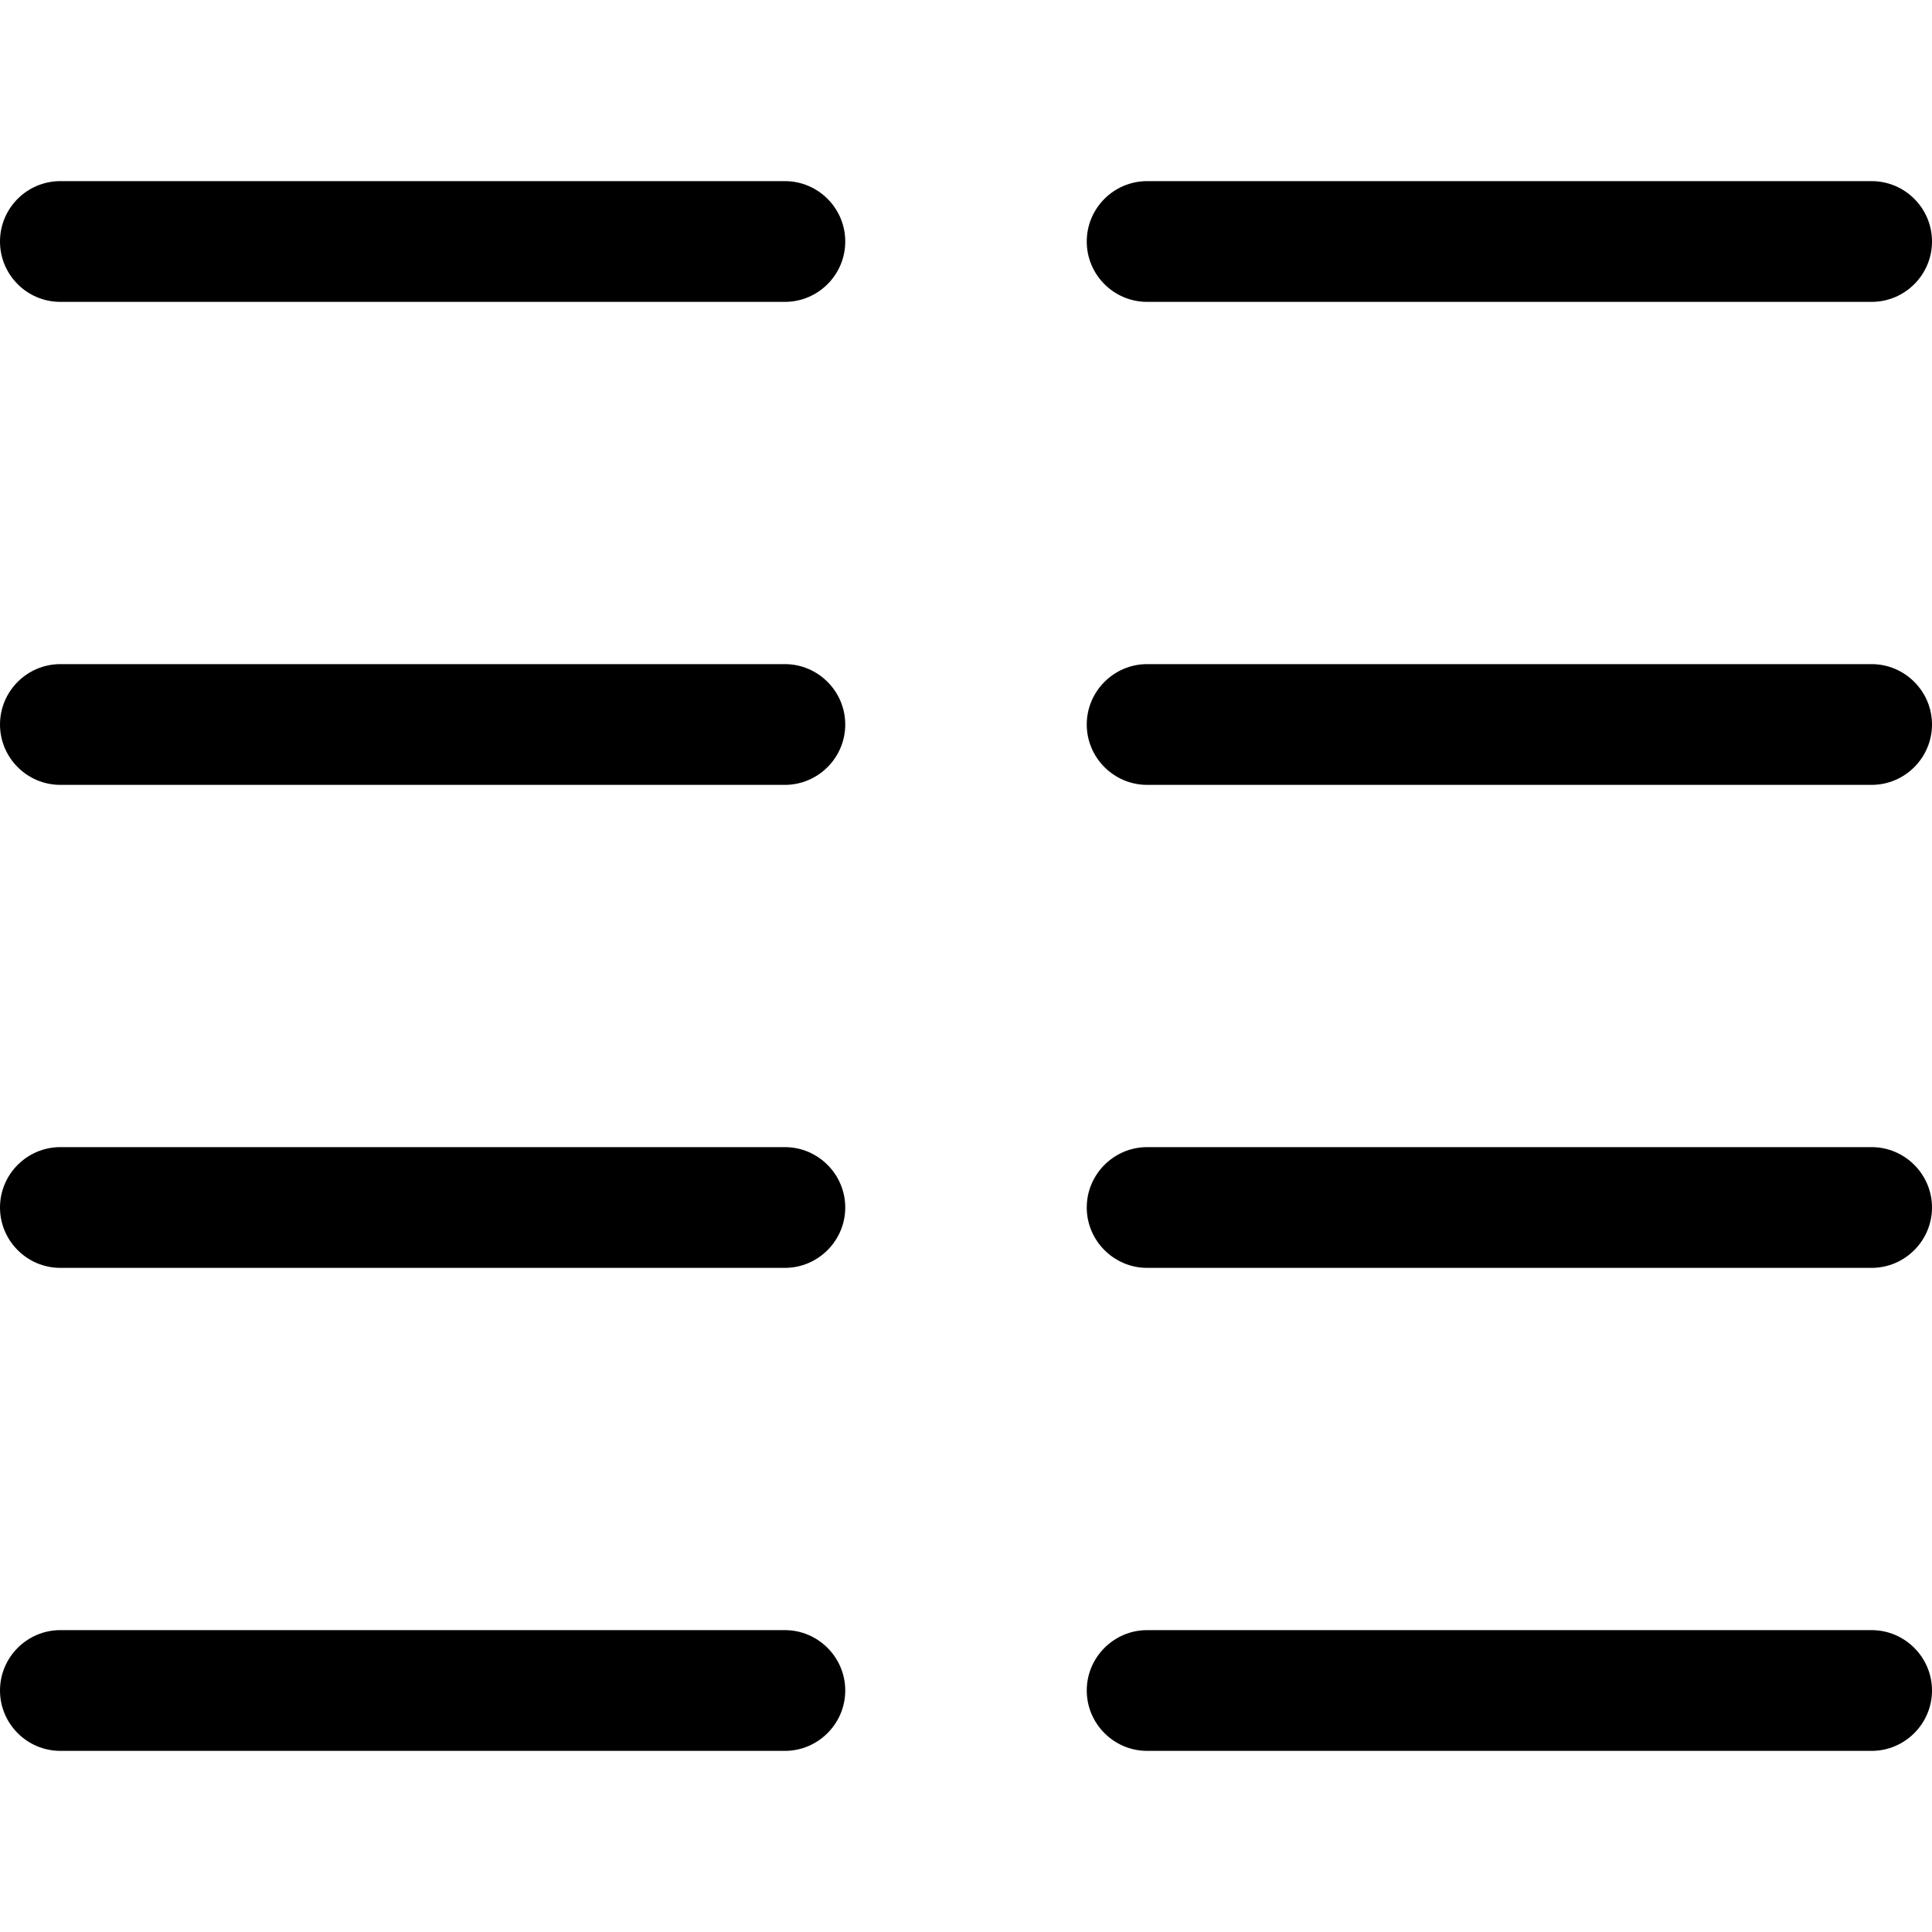
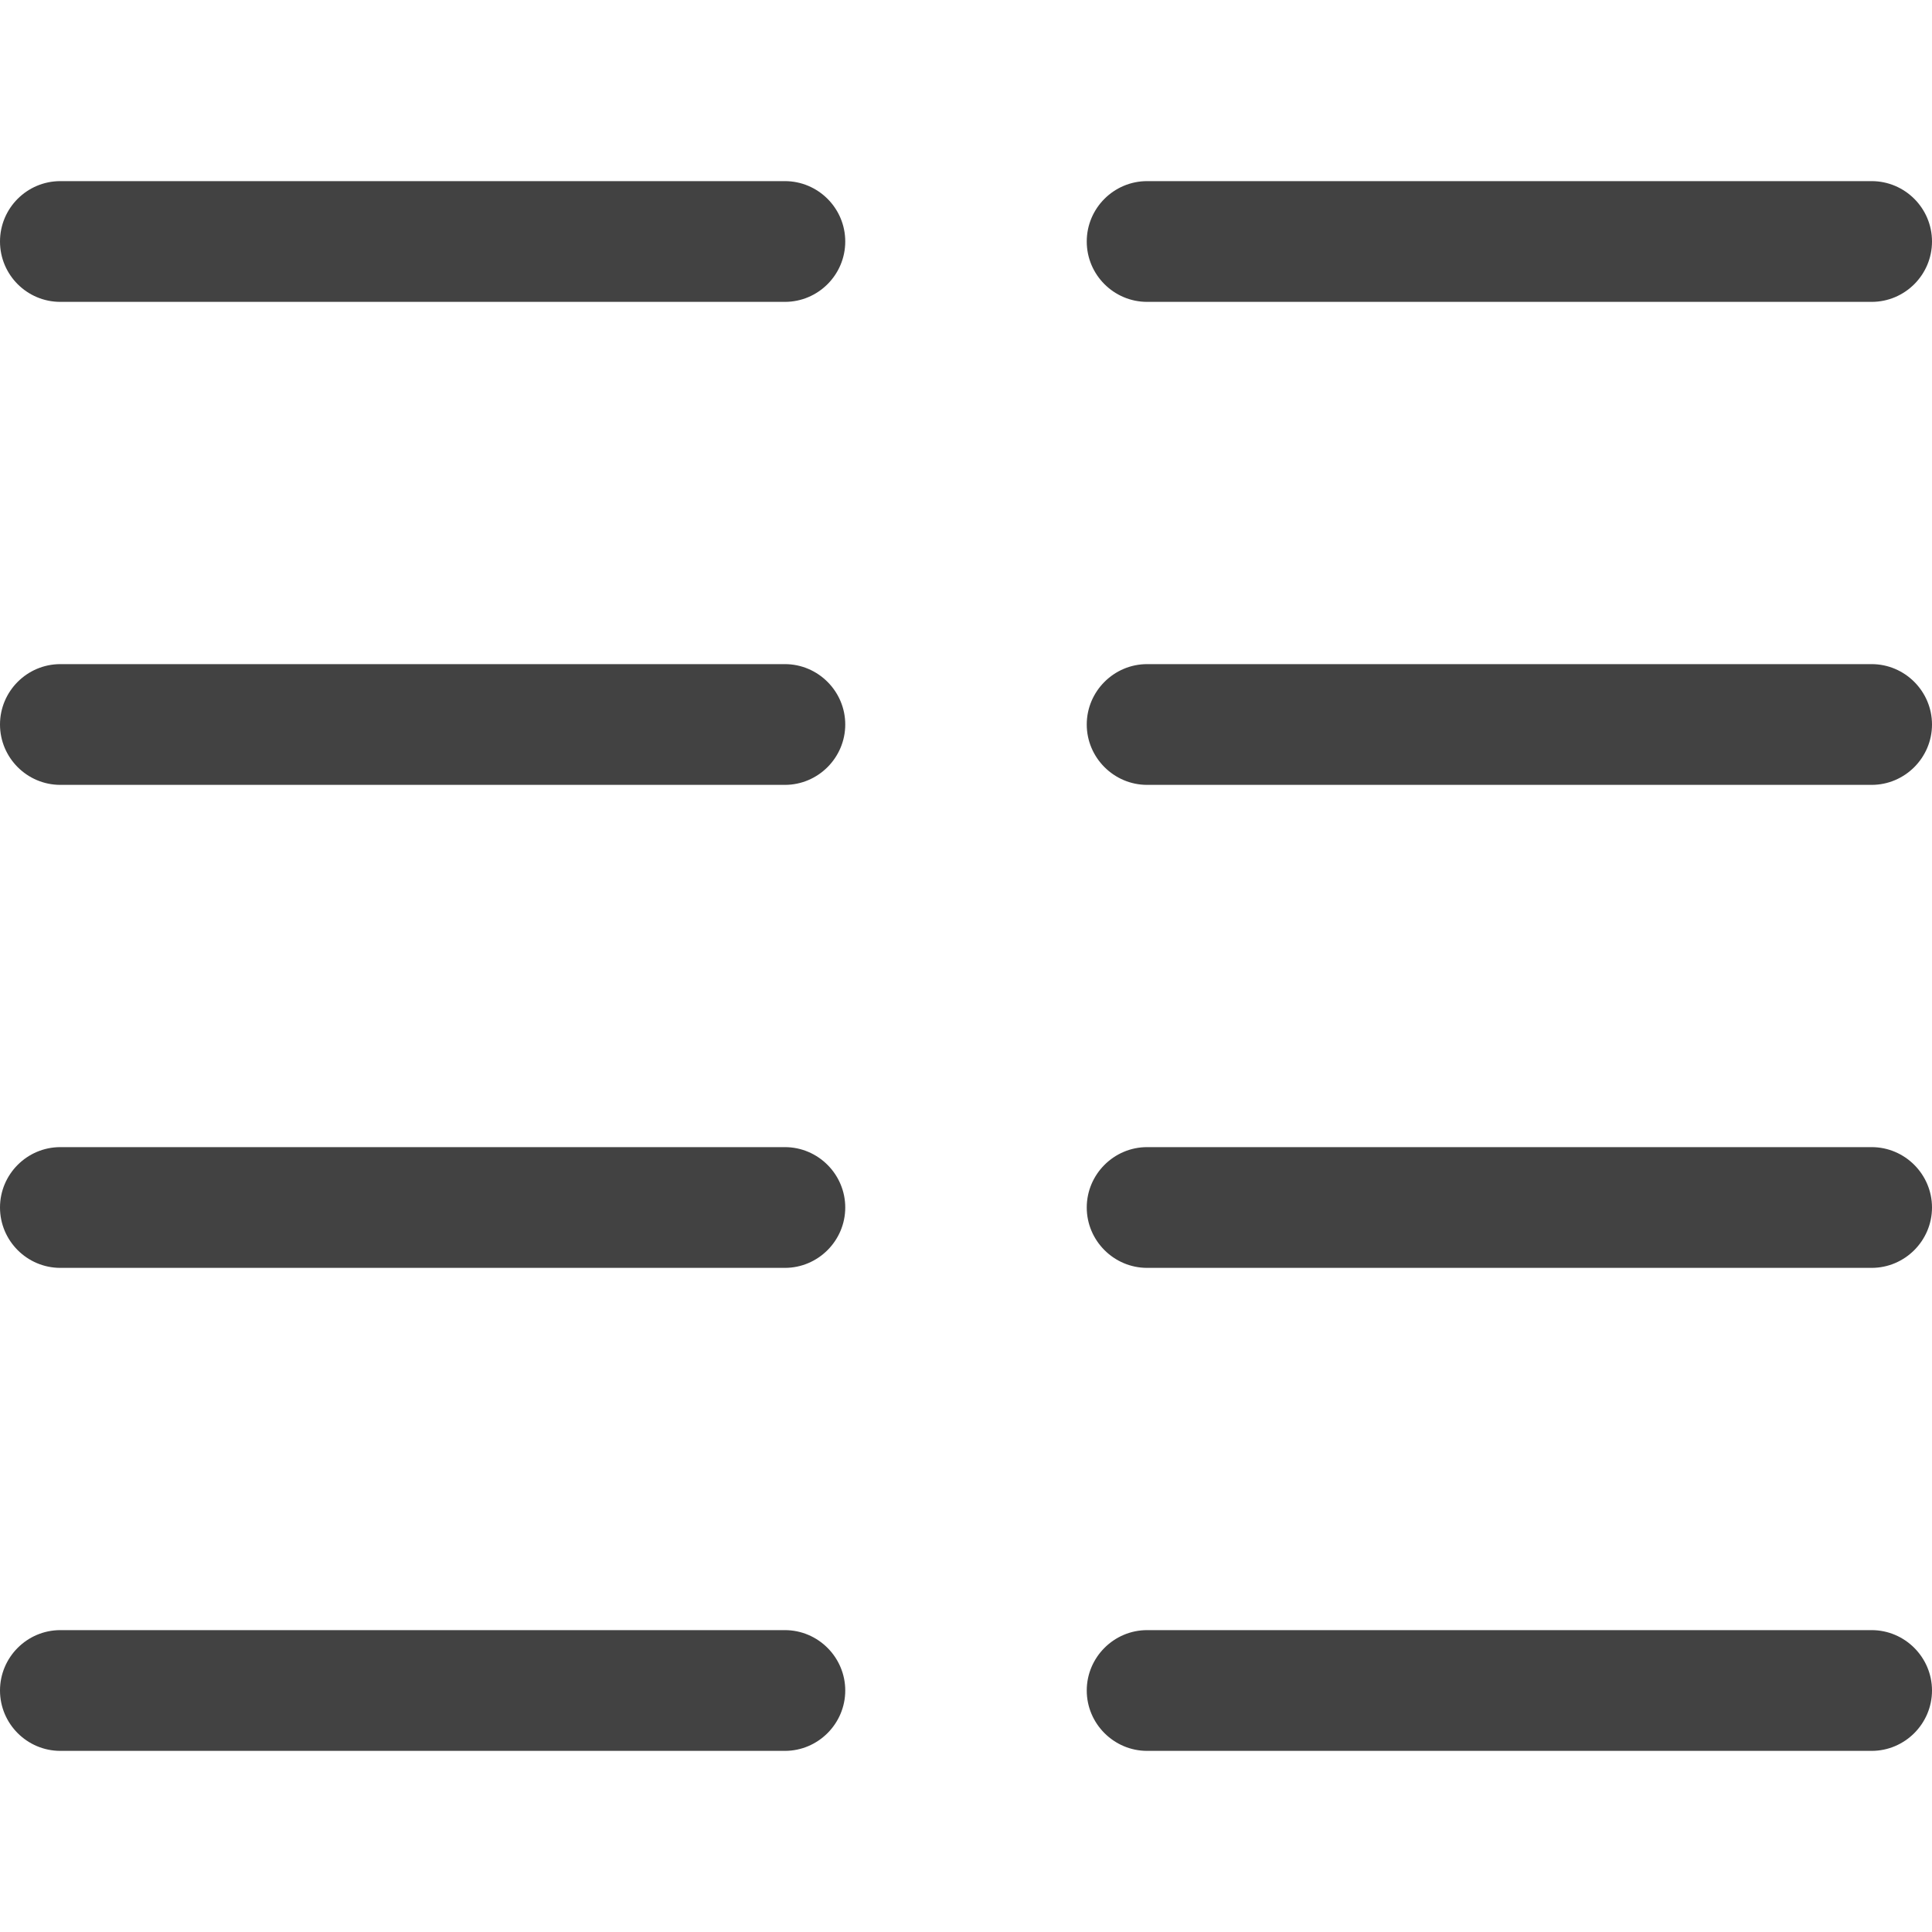
<svg xmlns="http://www.w3.org/2000/svg" viewBox="0 0 512 512">
-   <path d="M208 48C216.8 48 224 55.16 224 64C224 72.84 216.8 80 208 80H16C7.164 80 0 72.84 0 64C0 55.16 7.164 48 16 48H208zM208 176C216.8 176 224 183.2 224 192C224 200.8 216.8 208 208 208H16C7.164 208 0 200.8 0 192C0 183.2 7.164 176 16 176H208zM0 320C0 311.2 7.164 304 16 304H208C216.8 304 224 311.2 224 320C224 328.8 216.8 336 208 336H16C7.164 336 0 328.8 0 320zM208 432C216.8 432 224 439.2 224 448C224 456.8 216.8 464 208 464H16C7.164 464 0 456.8 0 448C0 439.2 7.164 432 16 432H208zM288 192C288 183.2 295.2 176 304 176H496C504.8 176 512 183.2 512 192C512 200.8 504.8 208 496 208H304C295.2 208 288 200.8 288 192zM496 48C504.8 48 512 55.16 512 64C512 72.84 504.8 80 496 80H304C295.2 80 288 72.84 288 64C288 55.16 295.2 48 304 48H496zM288 320C288 311.2 295.2 304 304 304H496C504.8 304 512 311.2 512 320C512 328.8 504.8 336 496 336H304C295.2 336 288 328.8 288 320zM496 432C504.8 432 512 439.2 512 448C512 456.8 504.8 464 496 464H304C295.2 464 288 456.8 288 448C288 439.2 295.2 432 304 432H496z" fill="#000000" />
+   <path d="M208 48C216.8 48 224 55.16 224 64C224 72.84 216.8 80 208 80H16C7.164 80 0 72.84 0 64C0 55.16 7.164 48 16 48H208zM208 176C216.8 176 224 183.2 224 192C224 200.8 216.8 208 208 208H16C7.164 208 0 200.8 0 192C0 183.2 7.164 176 16 176H208zM0 320C0 311.2 7.164 304 16 304H208C216.8 304 224 311.2 224 320C224 328.8 216.8 336 208 336H16C7.164 336 0 328.8 0 320zM208 432C216.8 432 224 439.2 224 448C224 456.8 216.8 464 208 464H16C7.164 464 0 456.8 0 448C0 439.2 7.164 432 16 432H208zM288 192C288 183.2 295.2 176 304 176H496C504.8 176 512 183.2 512 192C512 200.8 504.8 208 496 208H304C295.2 208 288 200.8 288 192zM496 48C504.8 48 512 55.16 512 64C512 72.84 504.8 80 496 80H304C295.2 80 288 72.84 288 64C288 55.16 295.2 48 304 48H496zM288 320C288 311.2 295.2 304 304 304H496C504.8 304 512 311.2 512 320C512 328.8 504.8 336 496 336H304C295.2 336 288 328.8 288 320zM496 432C504.8 432 512 439.2 512 448C512 456.8 504.8 464 496 464H304C295.2 464 288 456.8 288 448C288 439.2 295.2 432 304 432H496z" fill="#424242" />
</svg>
